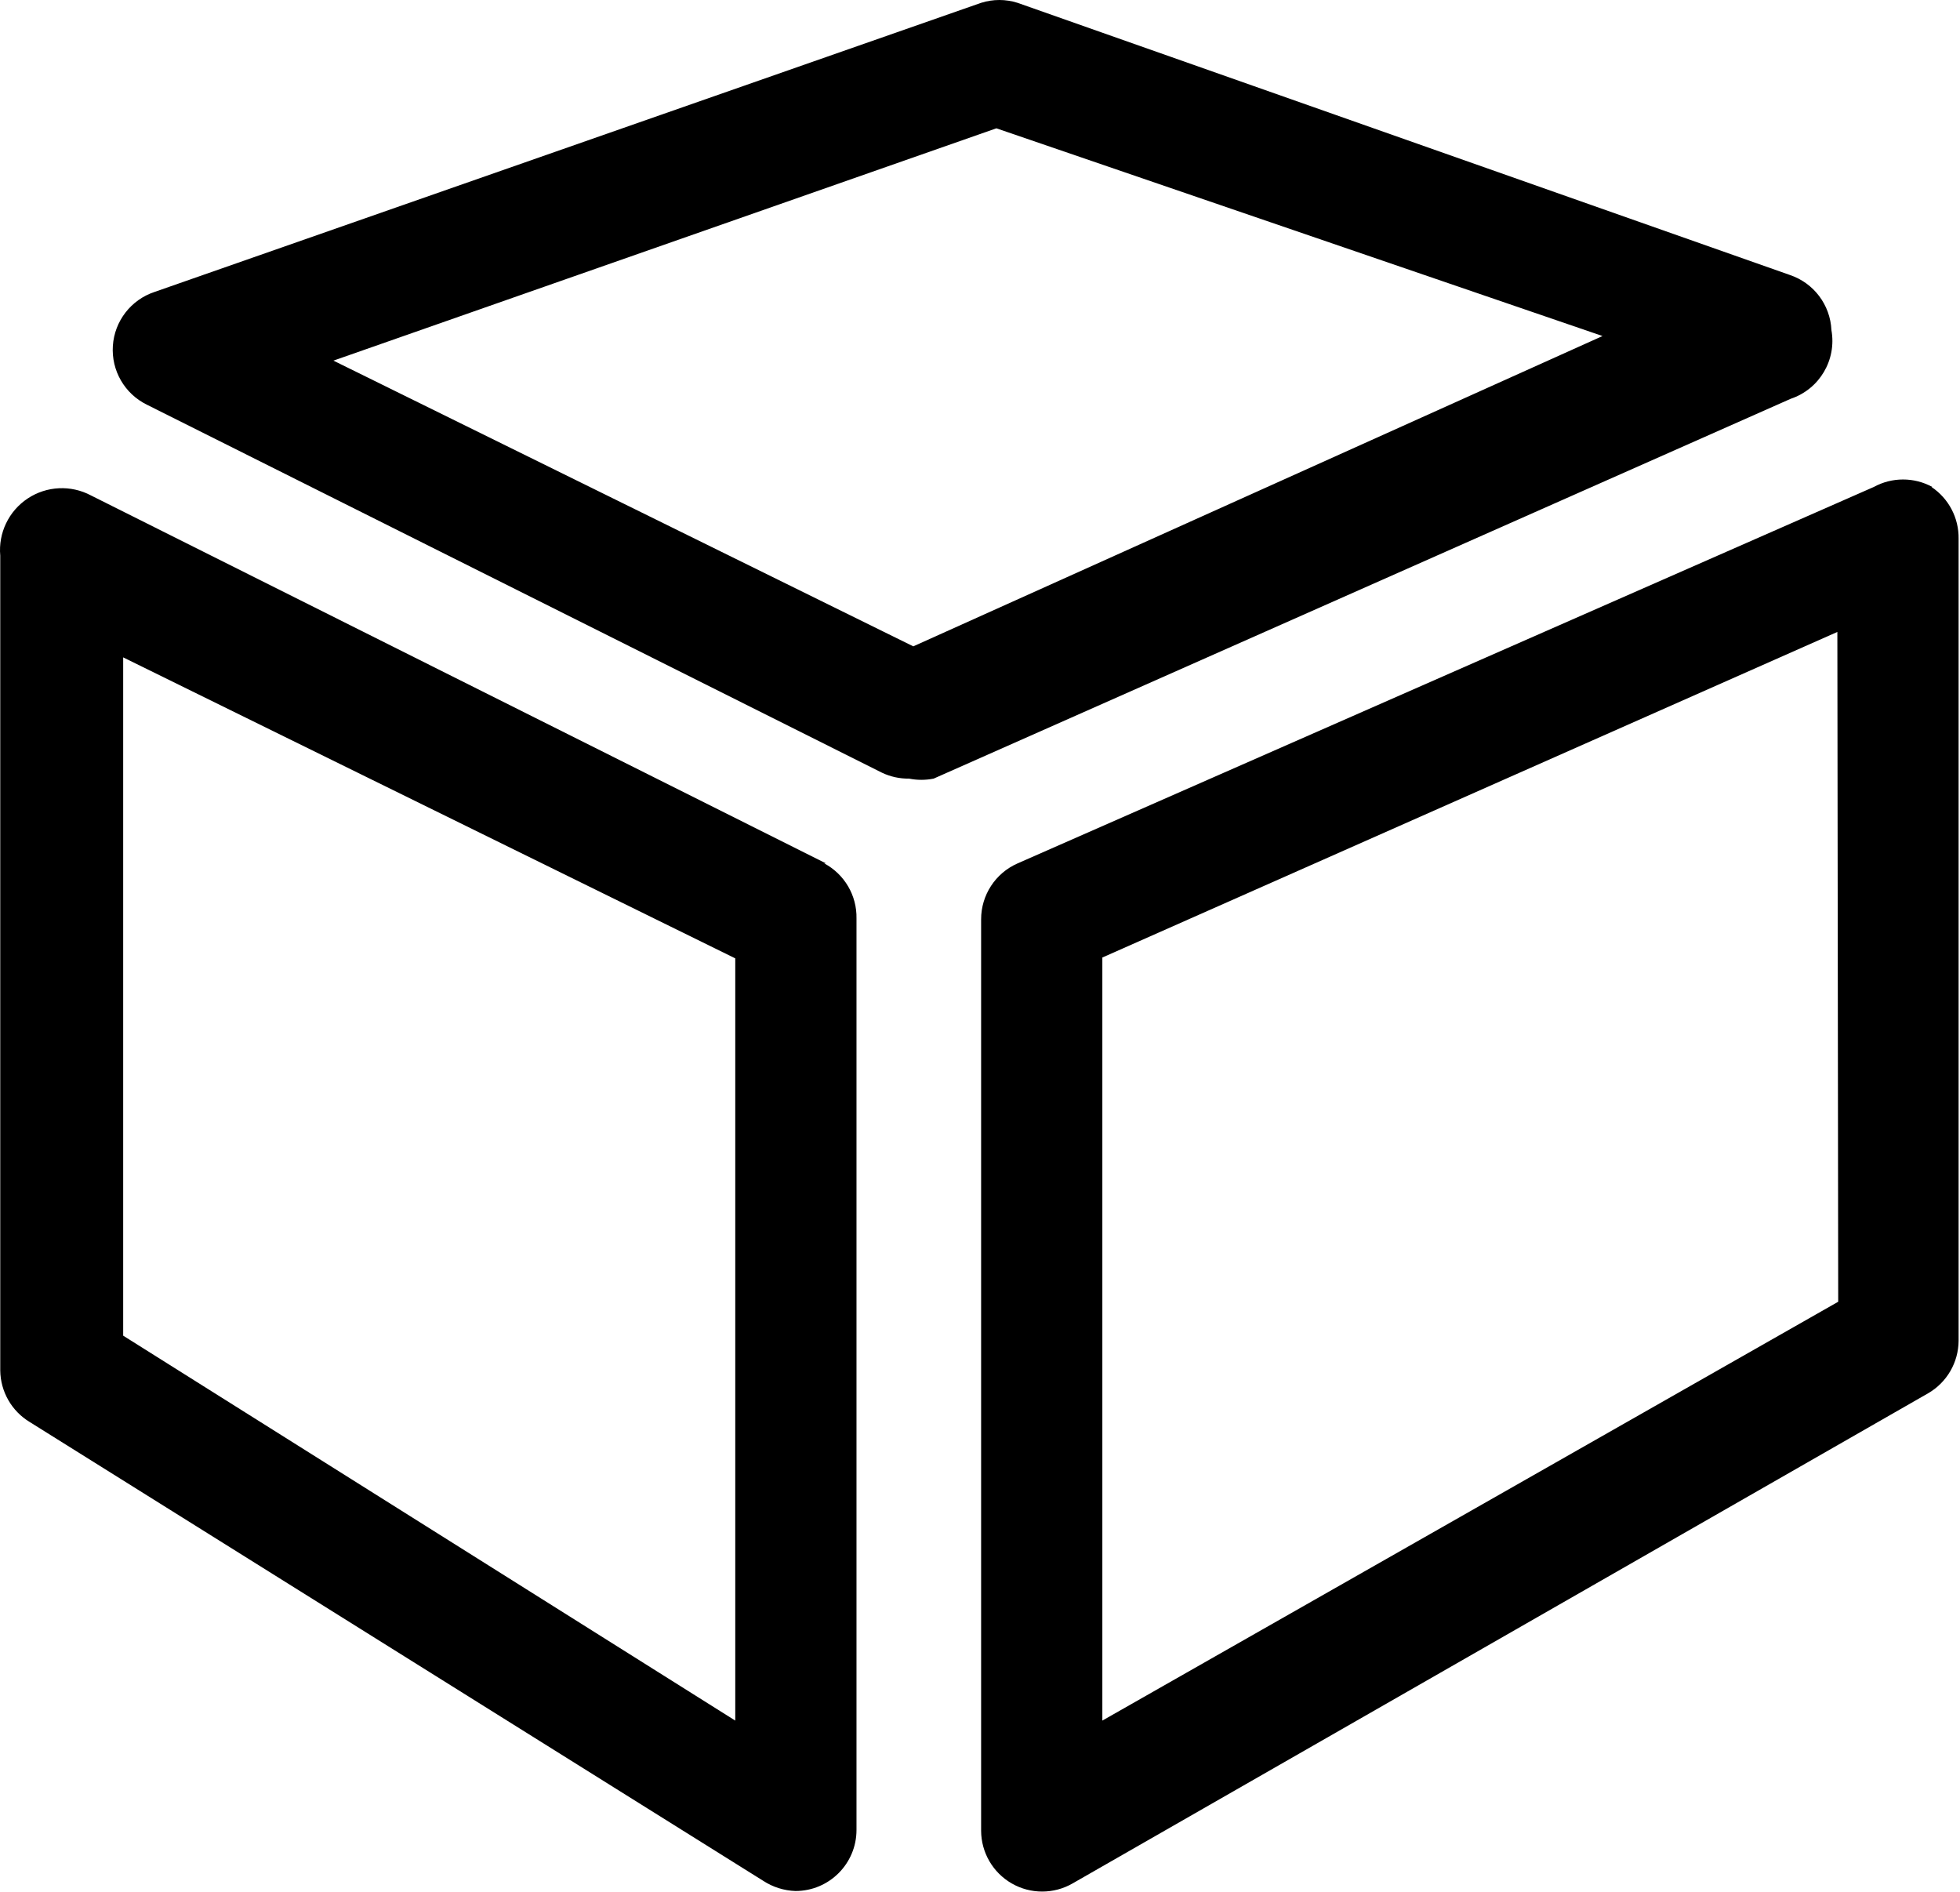
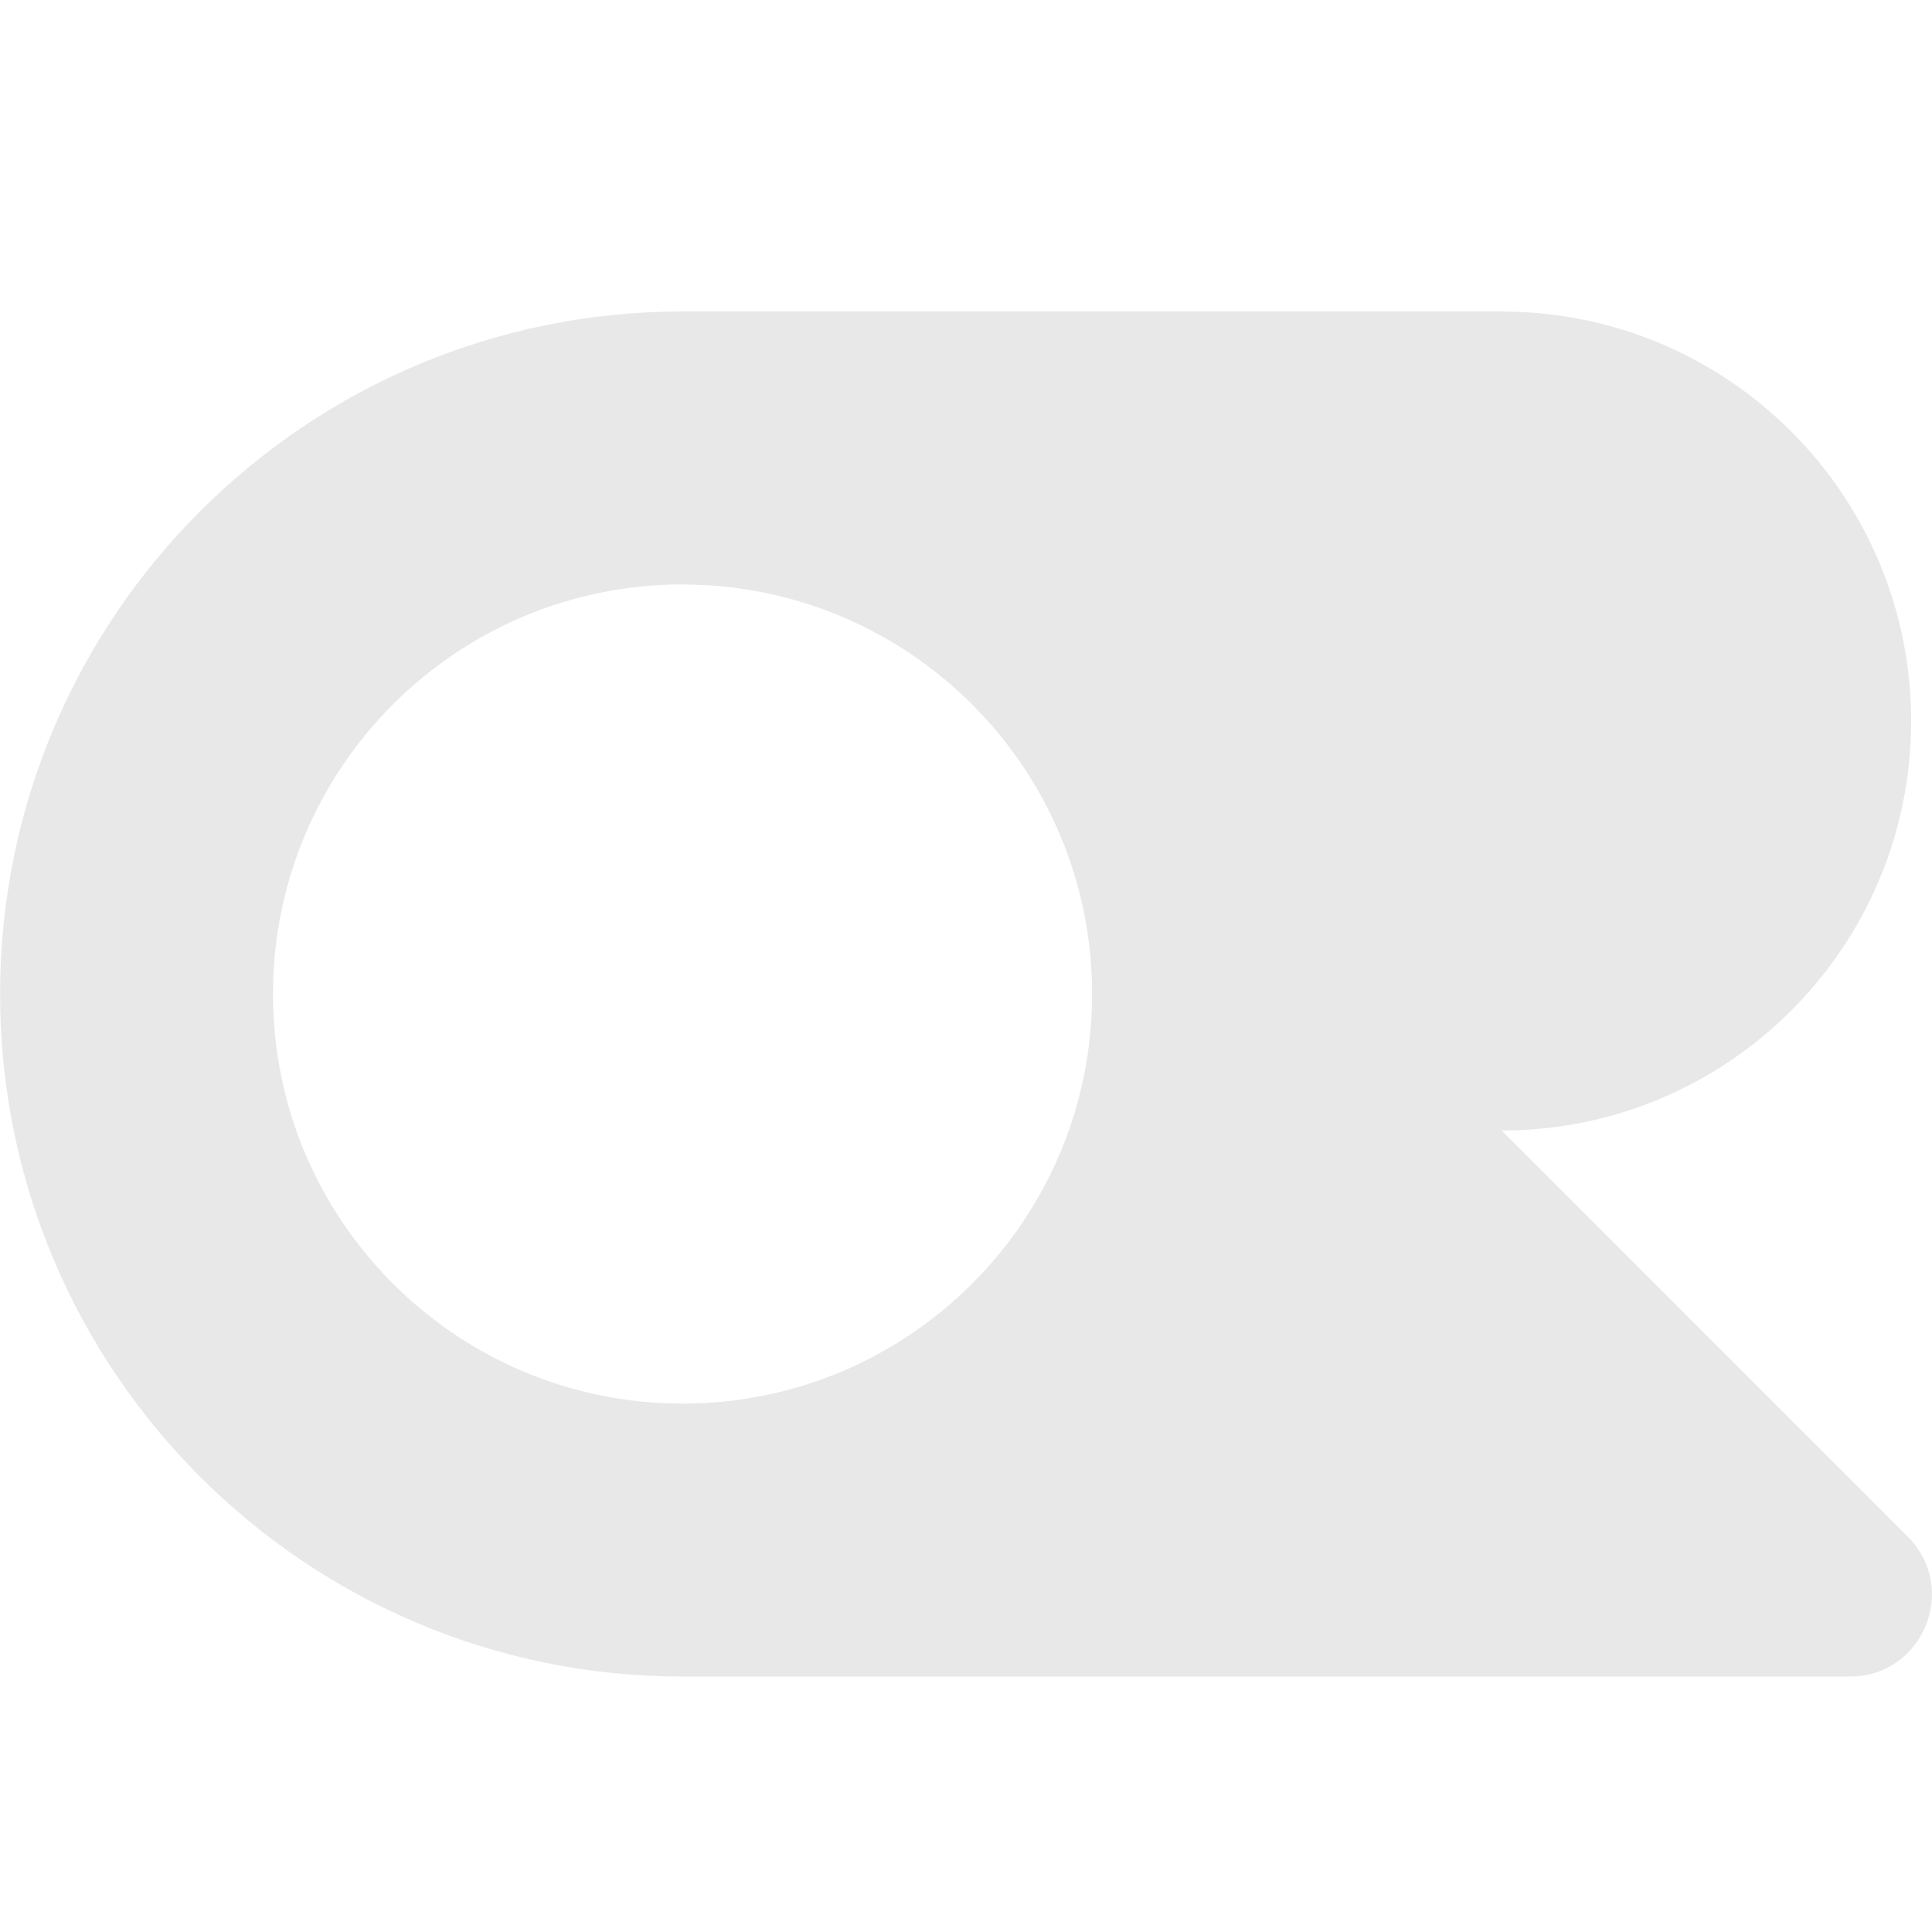
- <svg xmlns="http://www.w3.org/2000/svg" viewBox="0 0 1061 1024">
-   <path d="M447.122 467.332L49.24 268.162A33.501 33.501 0 0 0 0.136 300.745v441.02a33.042 33.042 0 0 0 16.062 27.994L413.163 1018.034a33.96 33.96 0 0 0 17.439 5.507 33.042 33.042 0 0 0 33.042-33.042V497.162a33.042 33.042 0 0 0-17.439-29.83zM398.018 931.299l-331.339-208.349v-367.135l331.339 162.916zM1046.011 263.572a33.042 33.042 0 0 0-31.665 0L550.838 467.332a33.042 33.042 0 0 0-19.733 30.289v493.337a33.042 33.042 0 0 0 49.563 28.453l463.049-265.255a33.042 33.042 0 0 0 16.521-28.453V291.566a33.042 33.042 0 0 0-14.685-27.994z m-50.94 441.02L596.73 931.299v-413.026l397.882-176.225zM991.4 178.672a33.042 33.042 0 0 0-22.487-29.83L550.838 1.53a32.583 32.583 0 0 0-19.733 0L83.659 158.021a33.042 33.042 0 0 0-4.13 61.036l397.882 199.171a33.042 33.042 0 0 0 14.685 3.212 33.96 33.96 0 0 0 13.309 0l463.966-205.595a33.042 33.042 0 0 0 22.028-37.172zM494.391 349.849L180.491 195.194l358.874-125.744 328.127 112.435z m0 0" />
+ <svg xmlns="http://www.w3.org/2000/svg" fill="#E8E8E8" fill-rule="evenodd" viewBox="0 0 24 24">
+   <path d="M18.654 3.87a5.087 5.087 0 110 10.174L23.7 19.09c.64.641.187 1.737-.72 1.737H8.48a8.479 8.479 0 010-16.958h10.175zM8.479 7.26a5.087 5.087 0 100 10.176 5.087 5.087 0 000-10.175z" />
</svg>
